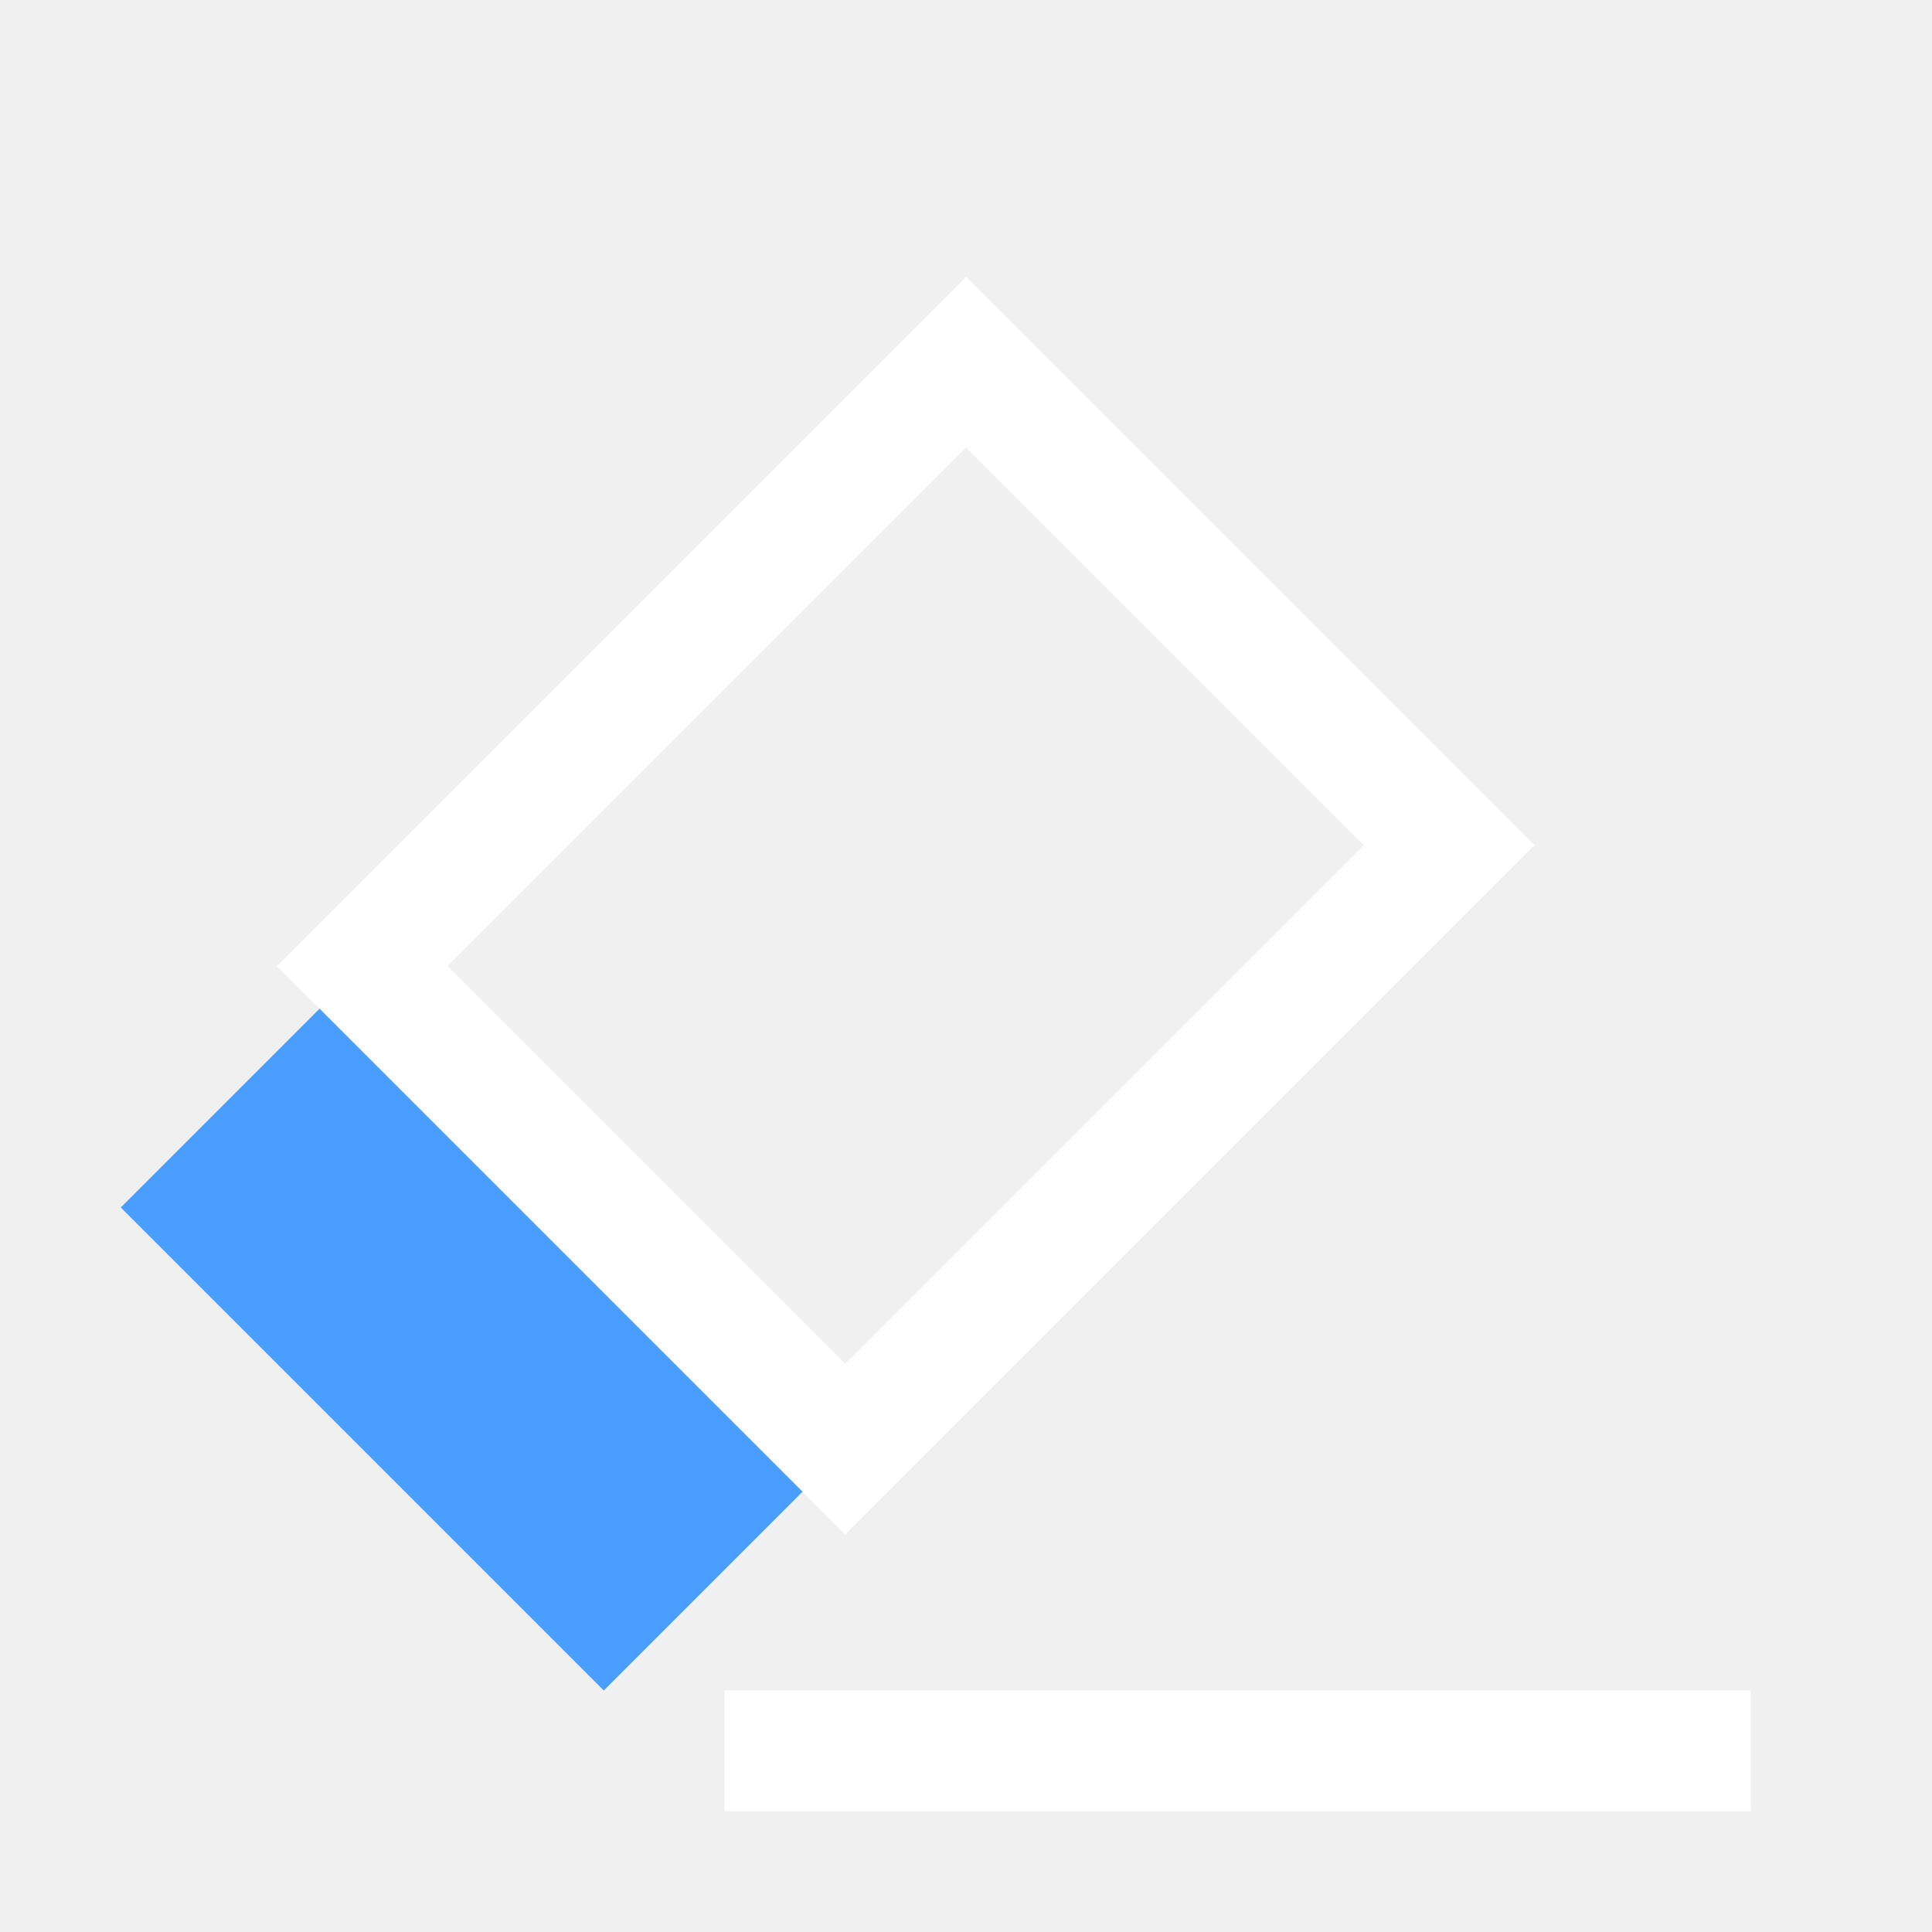
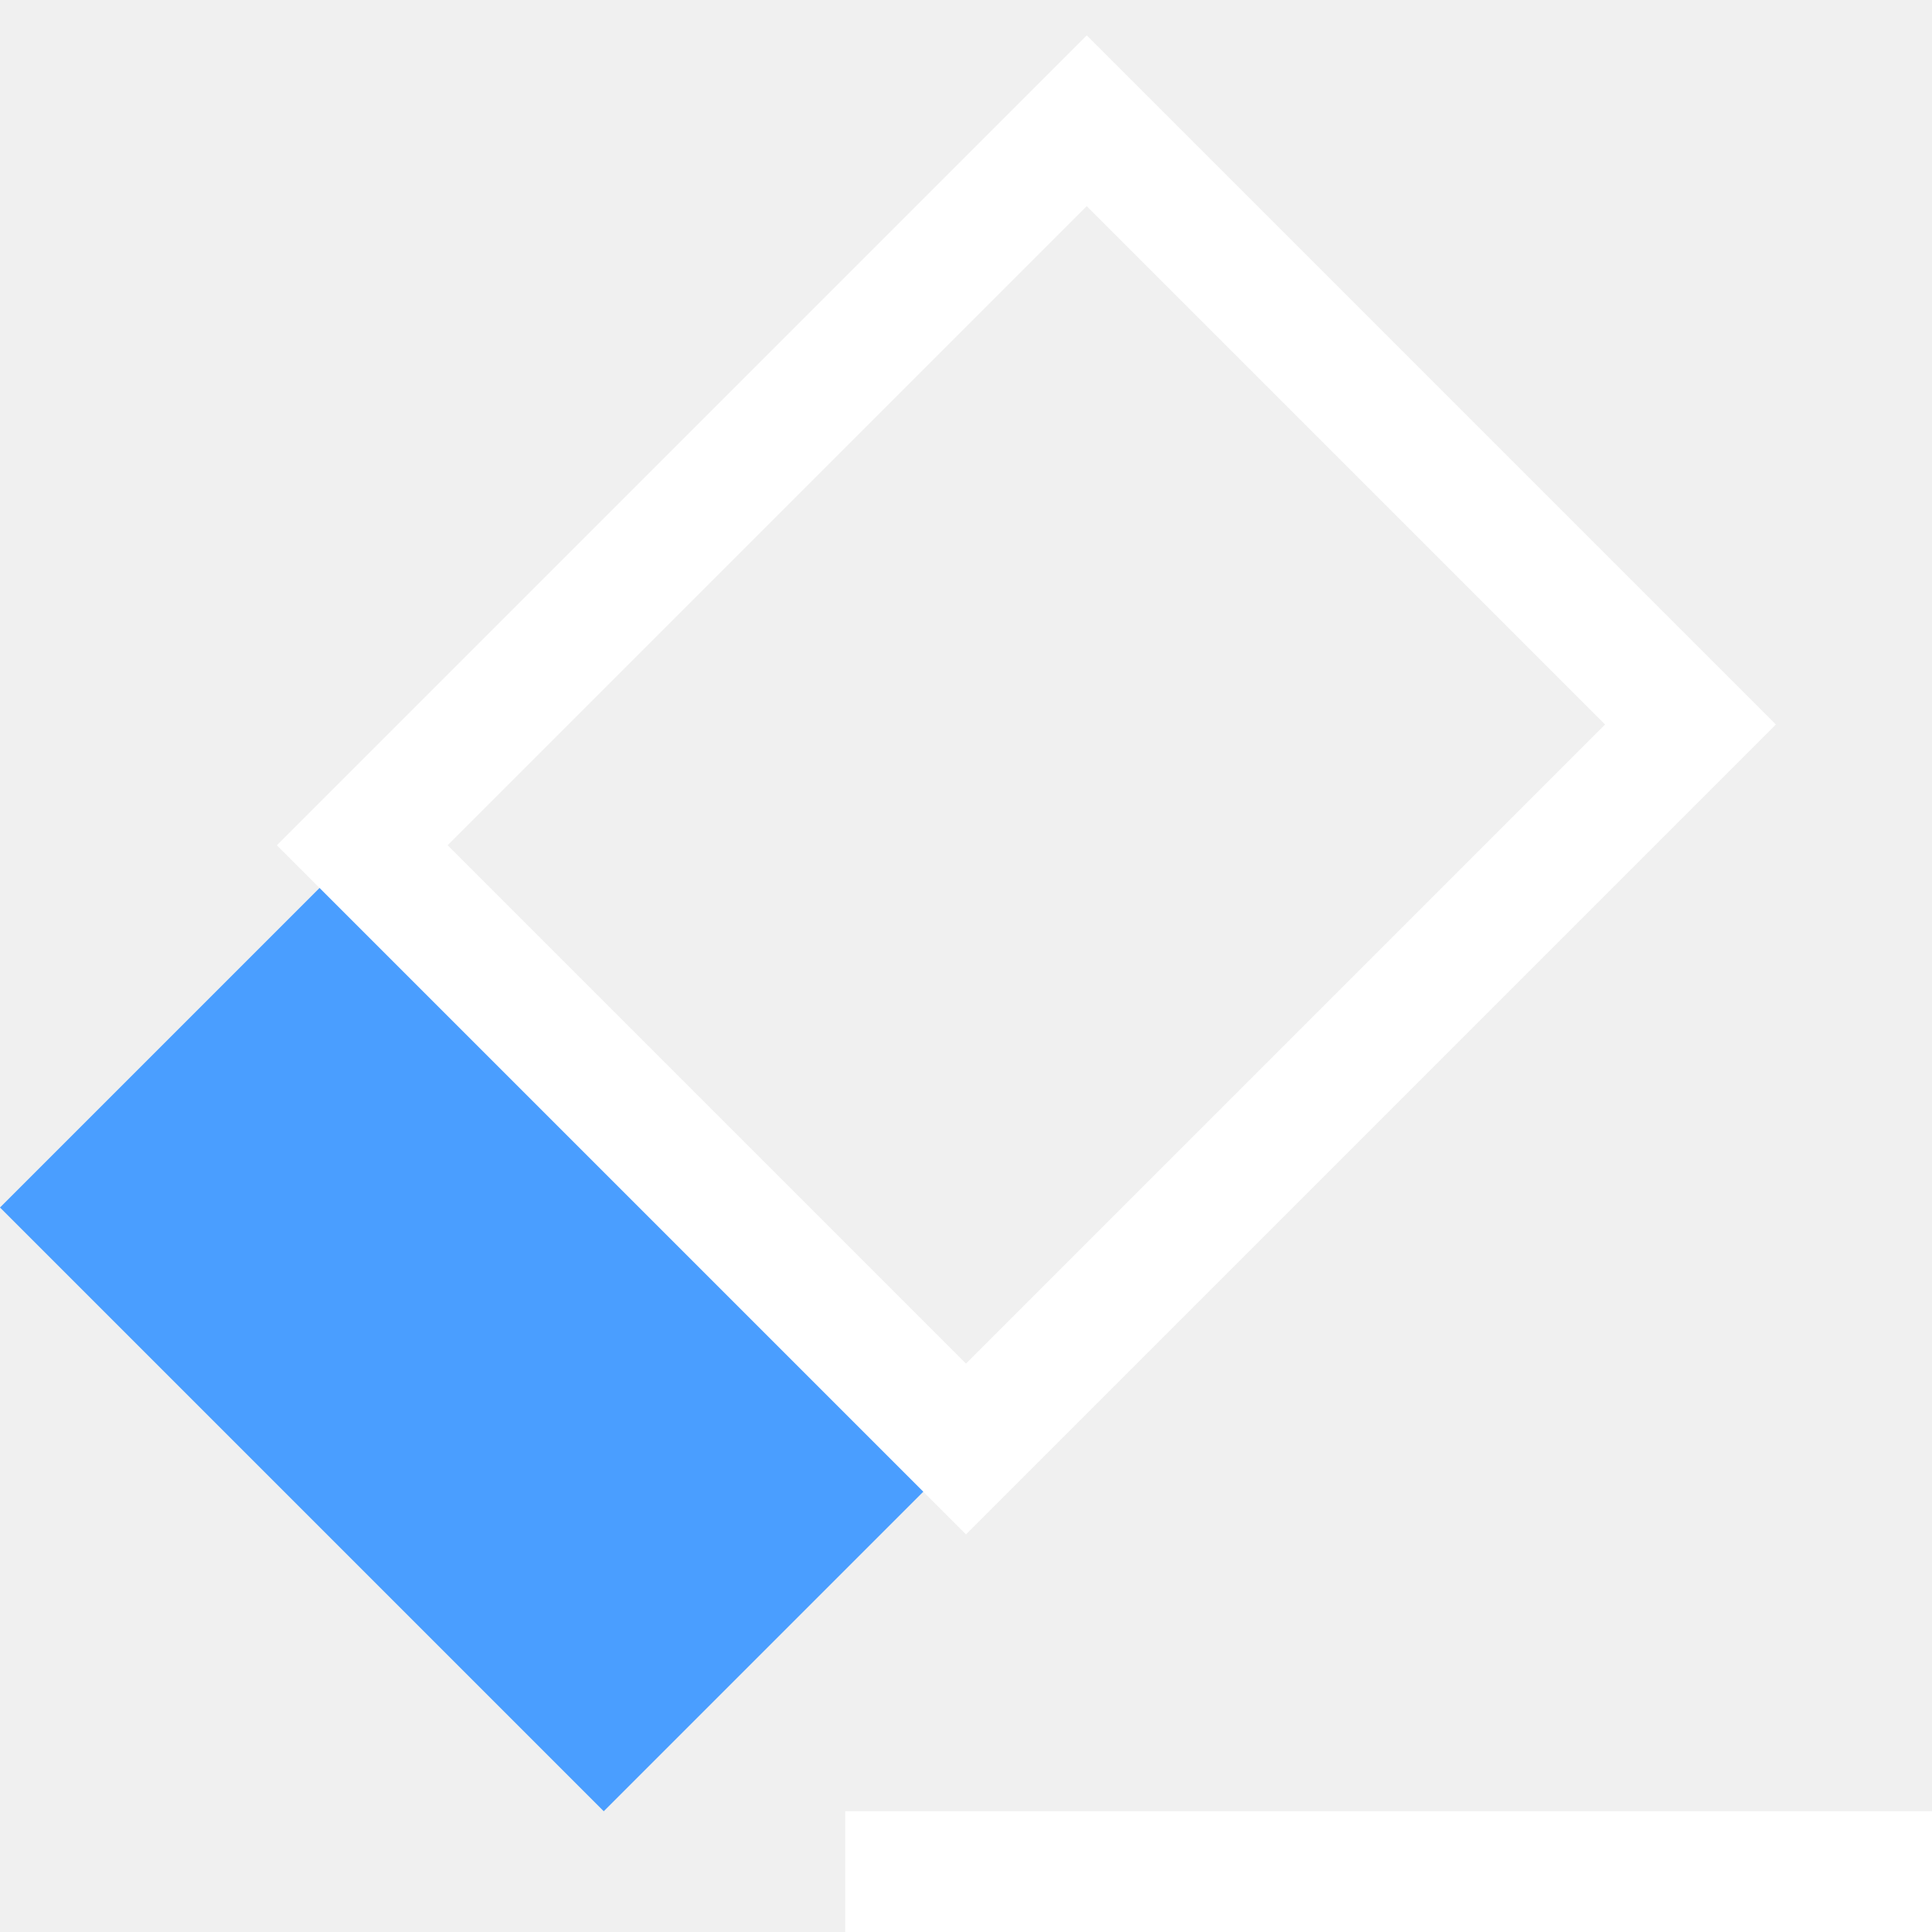
<svg xmlns="http://www.w3.org/2000/svg" width="16" height="16" viewBox="0 0 16 16" stroke-width="1" stroke-linecap="butt" stroke-linejoin="miter">
-   <path d="M1 10L3 8L7 12L5 14Z" fill="#4a9eff" />
-   <path d="M3 8L8 3L12 7L7 12Z" fill="none" stroke="#ffffff" />
-   <path d="M6 14.5L14.5 14.5" fill="none" stroke="#ffffff" />
+   <path d="M0 10L3 7L8 12L5 15Z" fill="#4a9eff" />
+   <path d="M3 7L9 1L14 6L8 12Z" fill="none" stroke="#ffffff" />
+   <path d="M7 15.5L16 15.5" fill="none" stroke="#ffffff" />
</svg>
